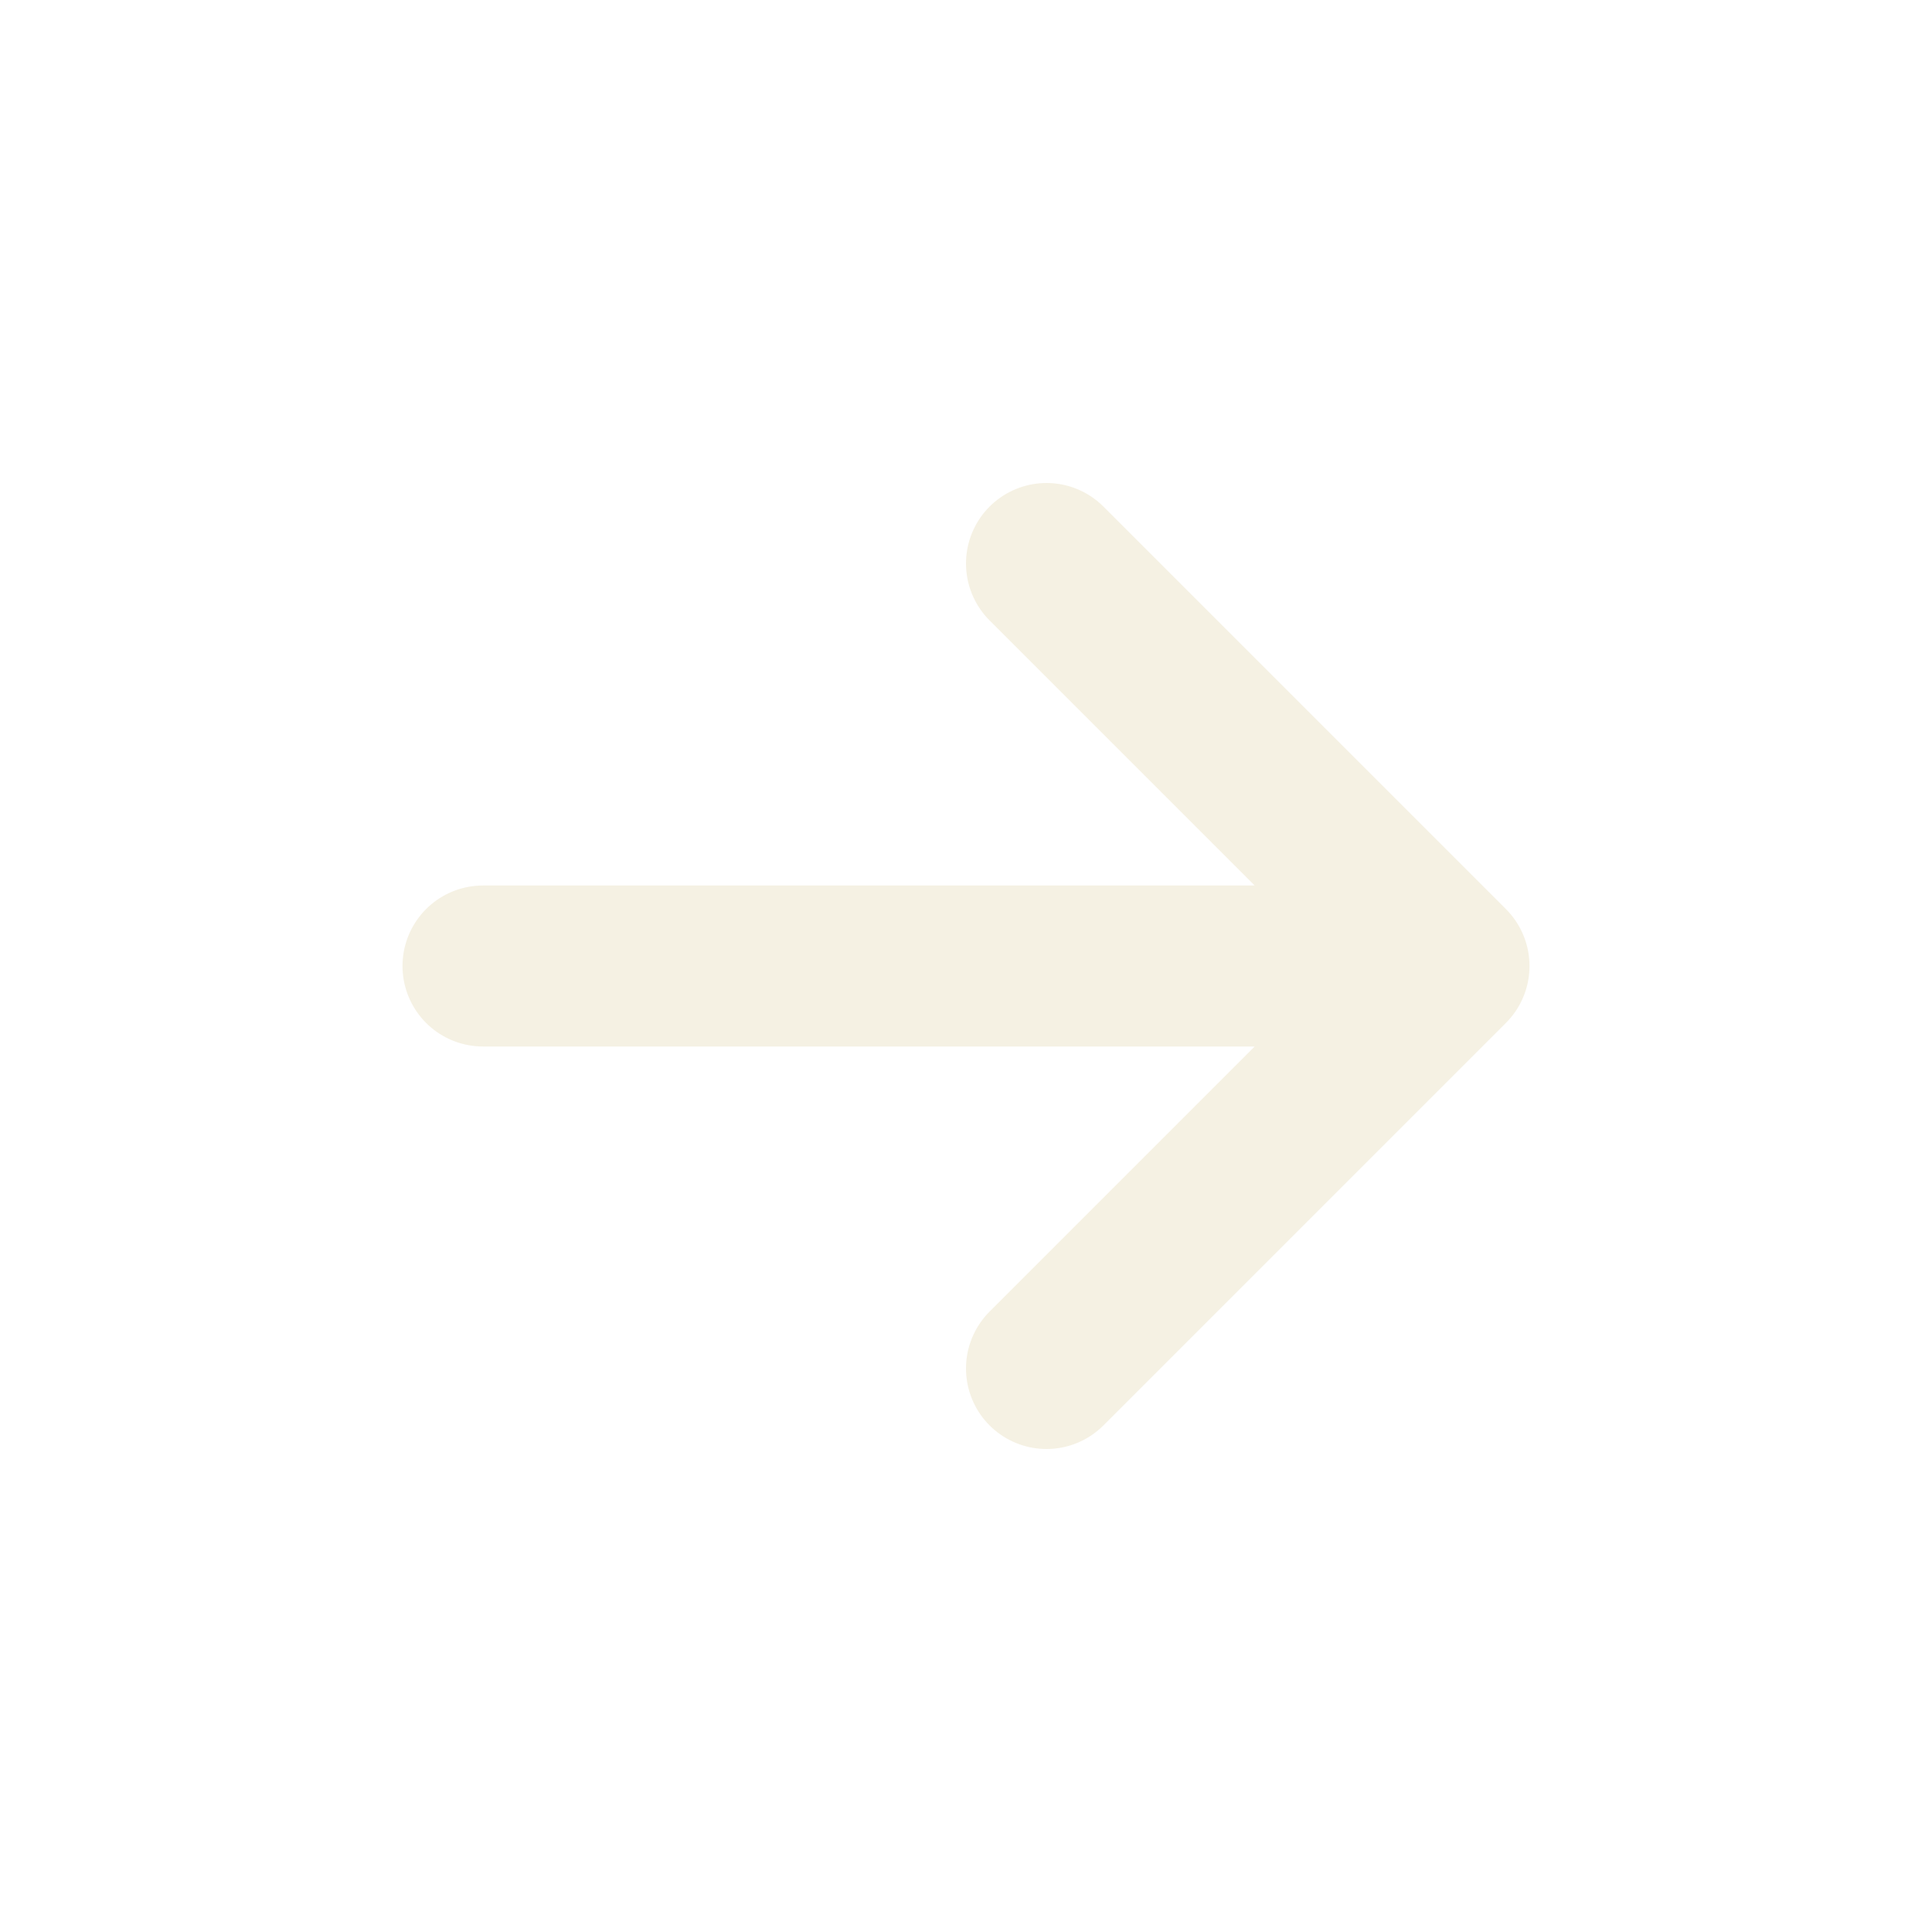
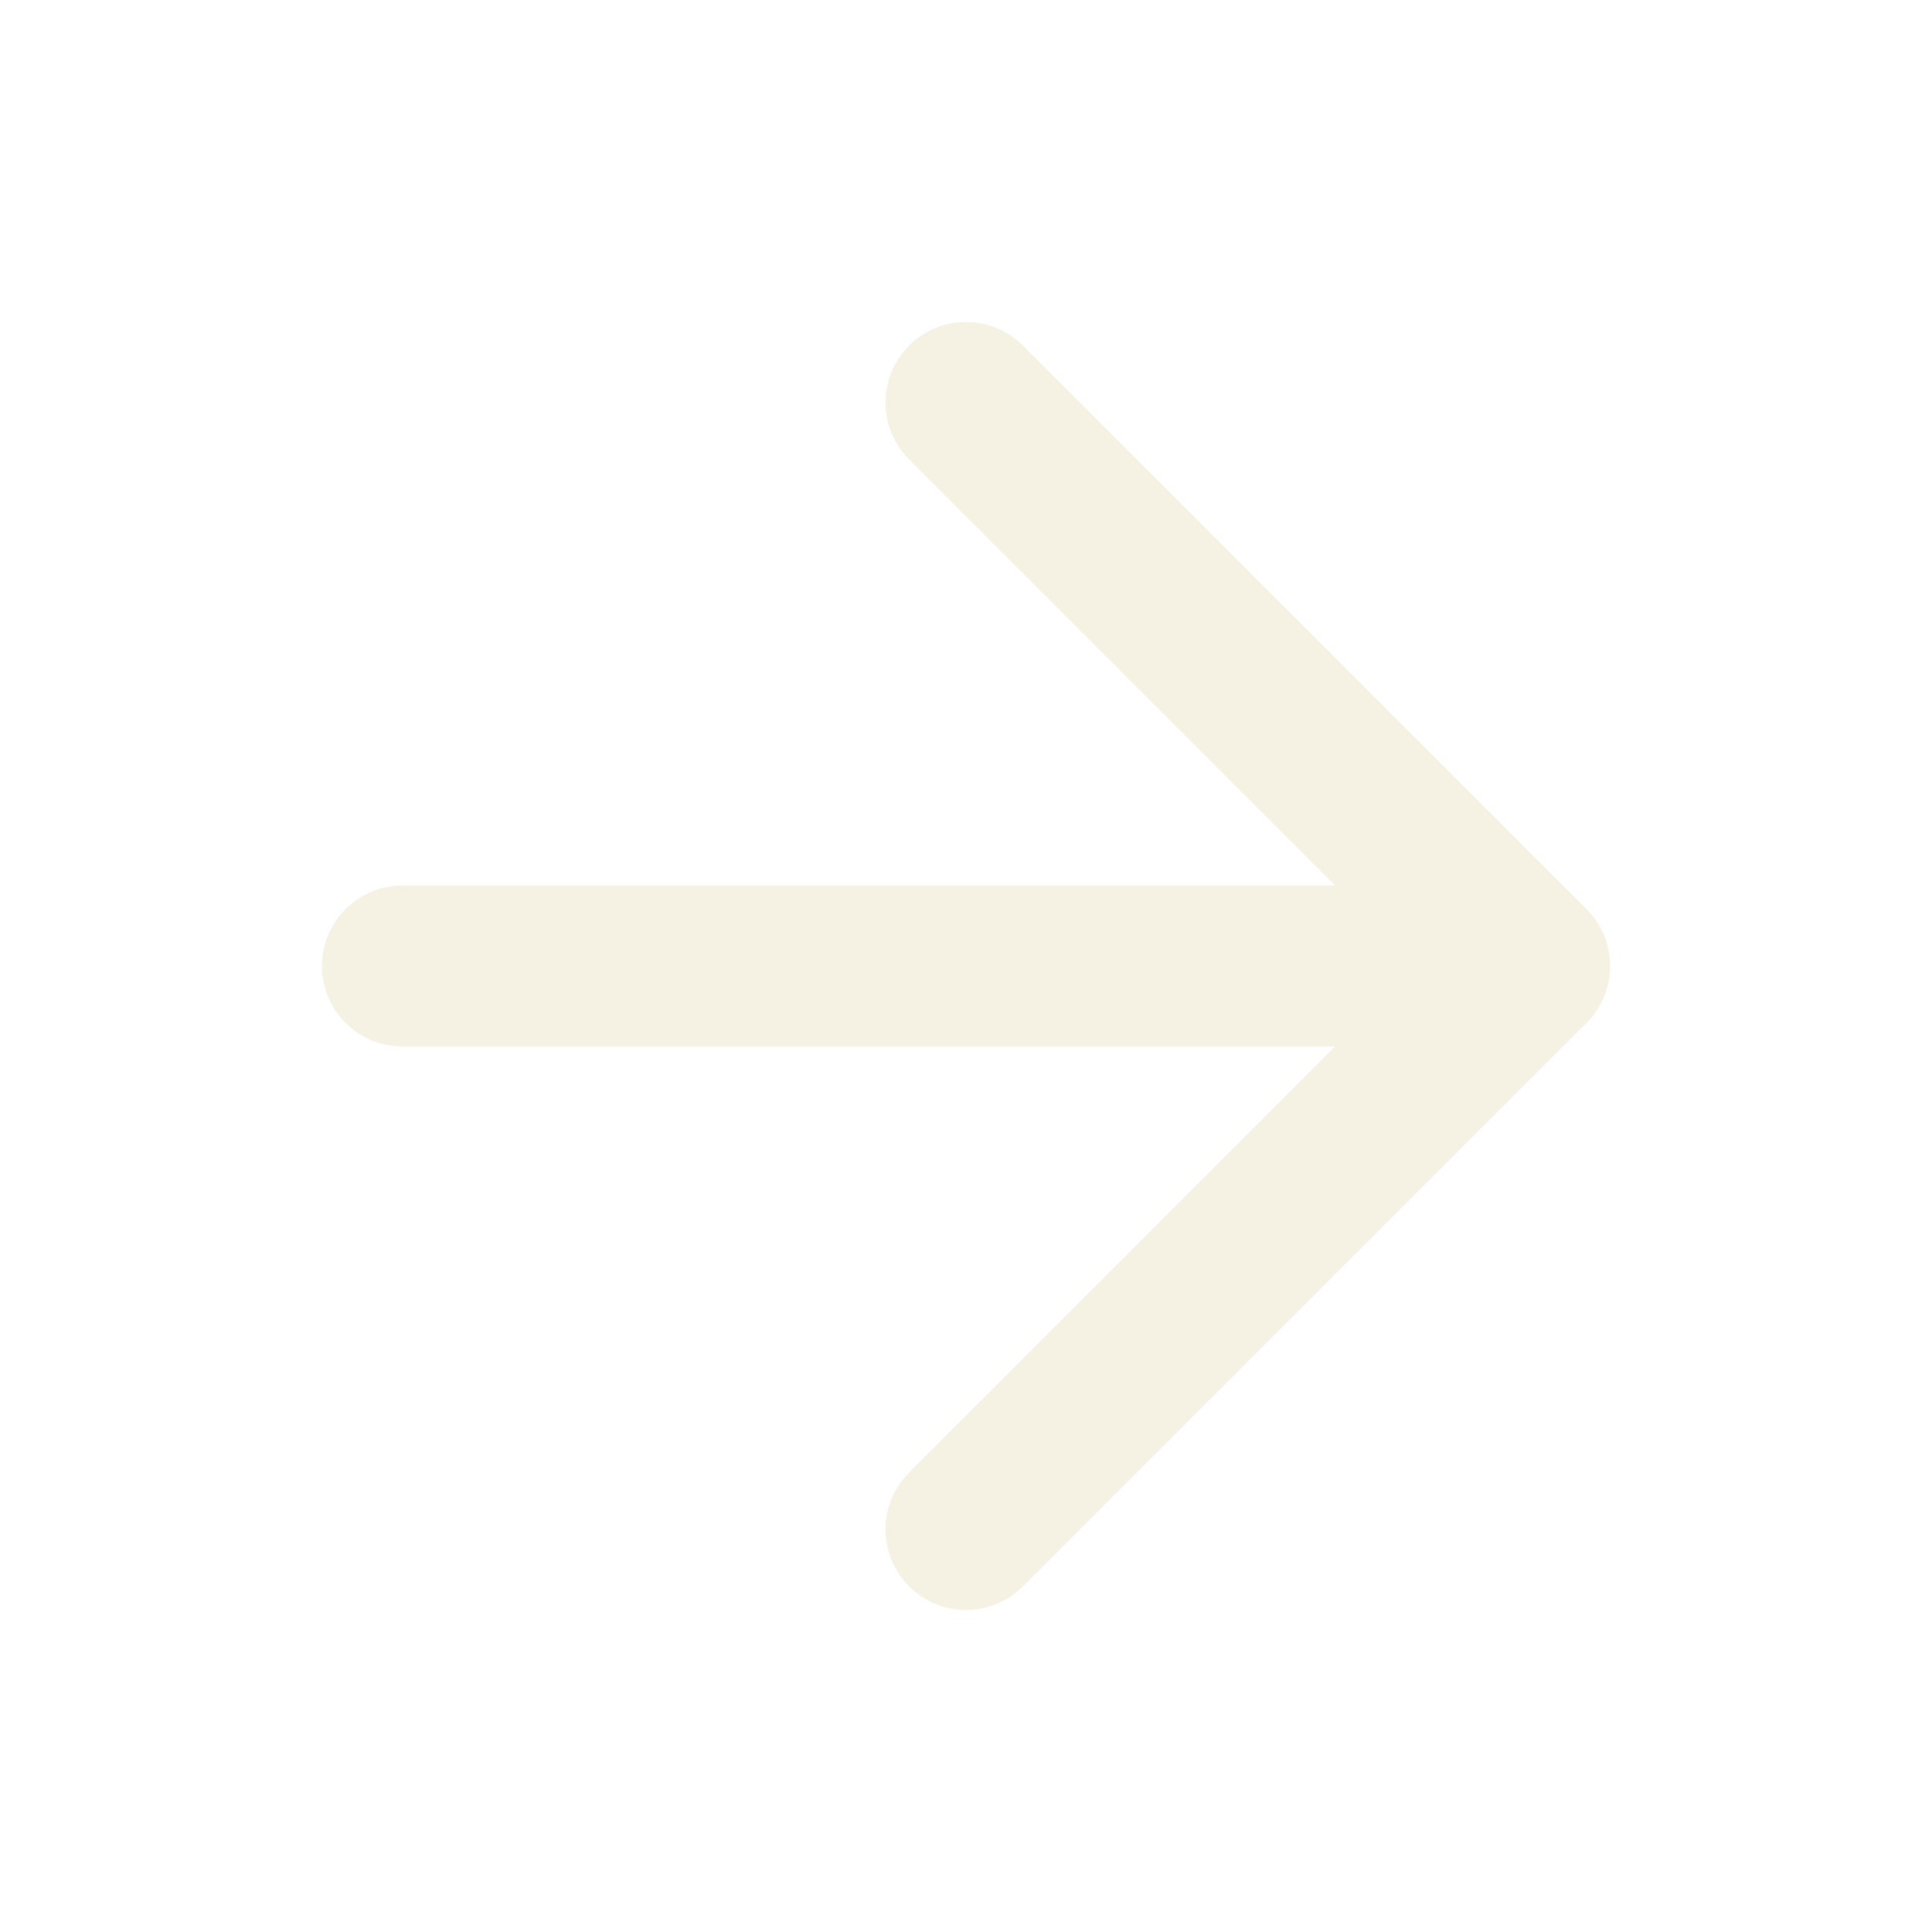
- <svg xmlns="http://www.w3.org/2000/svg" width="800px" height="800px" viewBox="0 0 24 24" fill="none" stroke="#F5F1E3">
-   <g id="SVGRepo_bgCarrier" stroke-width="0" />
-   <g id="SVGRepo_tracerCarrier" stroke-linecap="round" stroke-linejoin="round" />
-   <g id="SVGRepo_iconCarrier">
-     <path d="M6 12H18M18 12L13 7M18 12L13 17" stroke="#00000" stroke-width="2" stroke-linecap="round" stroke-linejoin="round" />
-   </g>
+ <svg xmlns="http://www.w3.org/2000/svg" width="24" height="24" viewBox="0 0 24 24" fill="none" stroke="#F5F1E3" stroke-width="2" stroke-linecap="round" stroke-linejoin="round" class="feather feather-arrow-right">
+   <line x1="5" y1="12" x2="19" y2="12" />
+   <polyline points="12 5 19 12 12 19" />
</svg>
